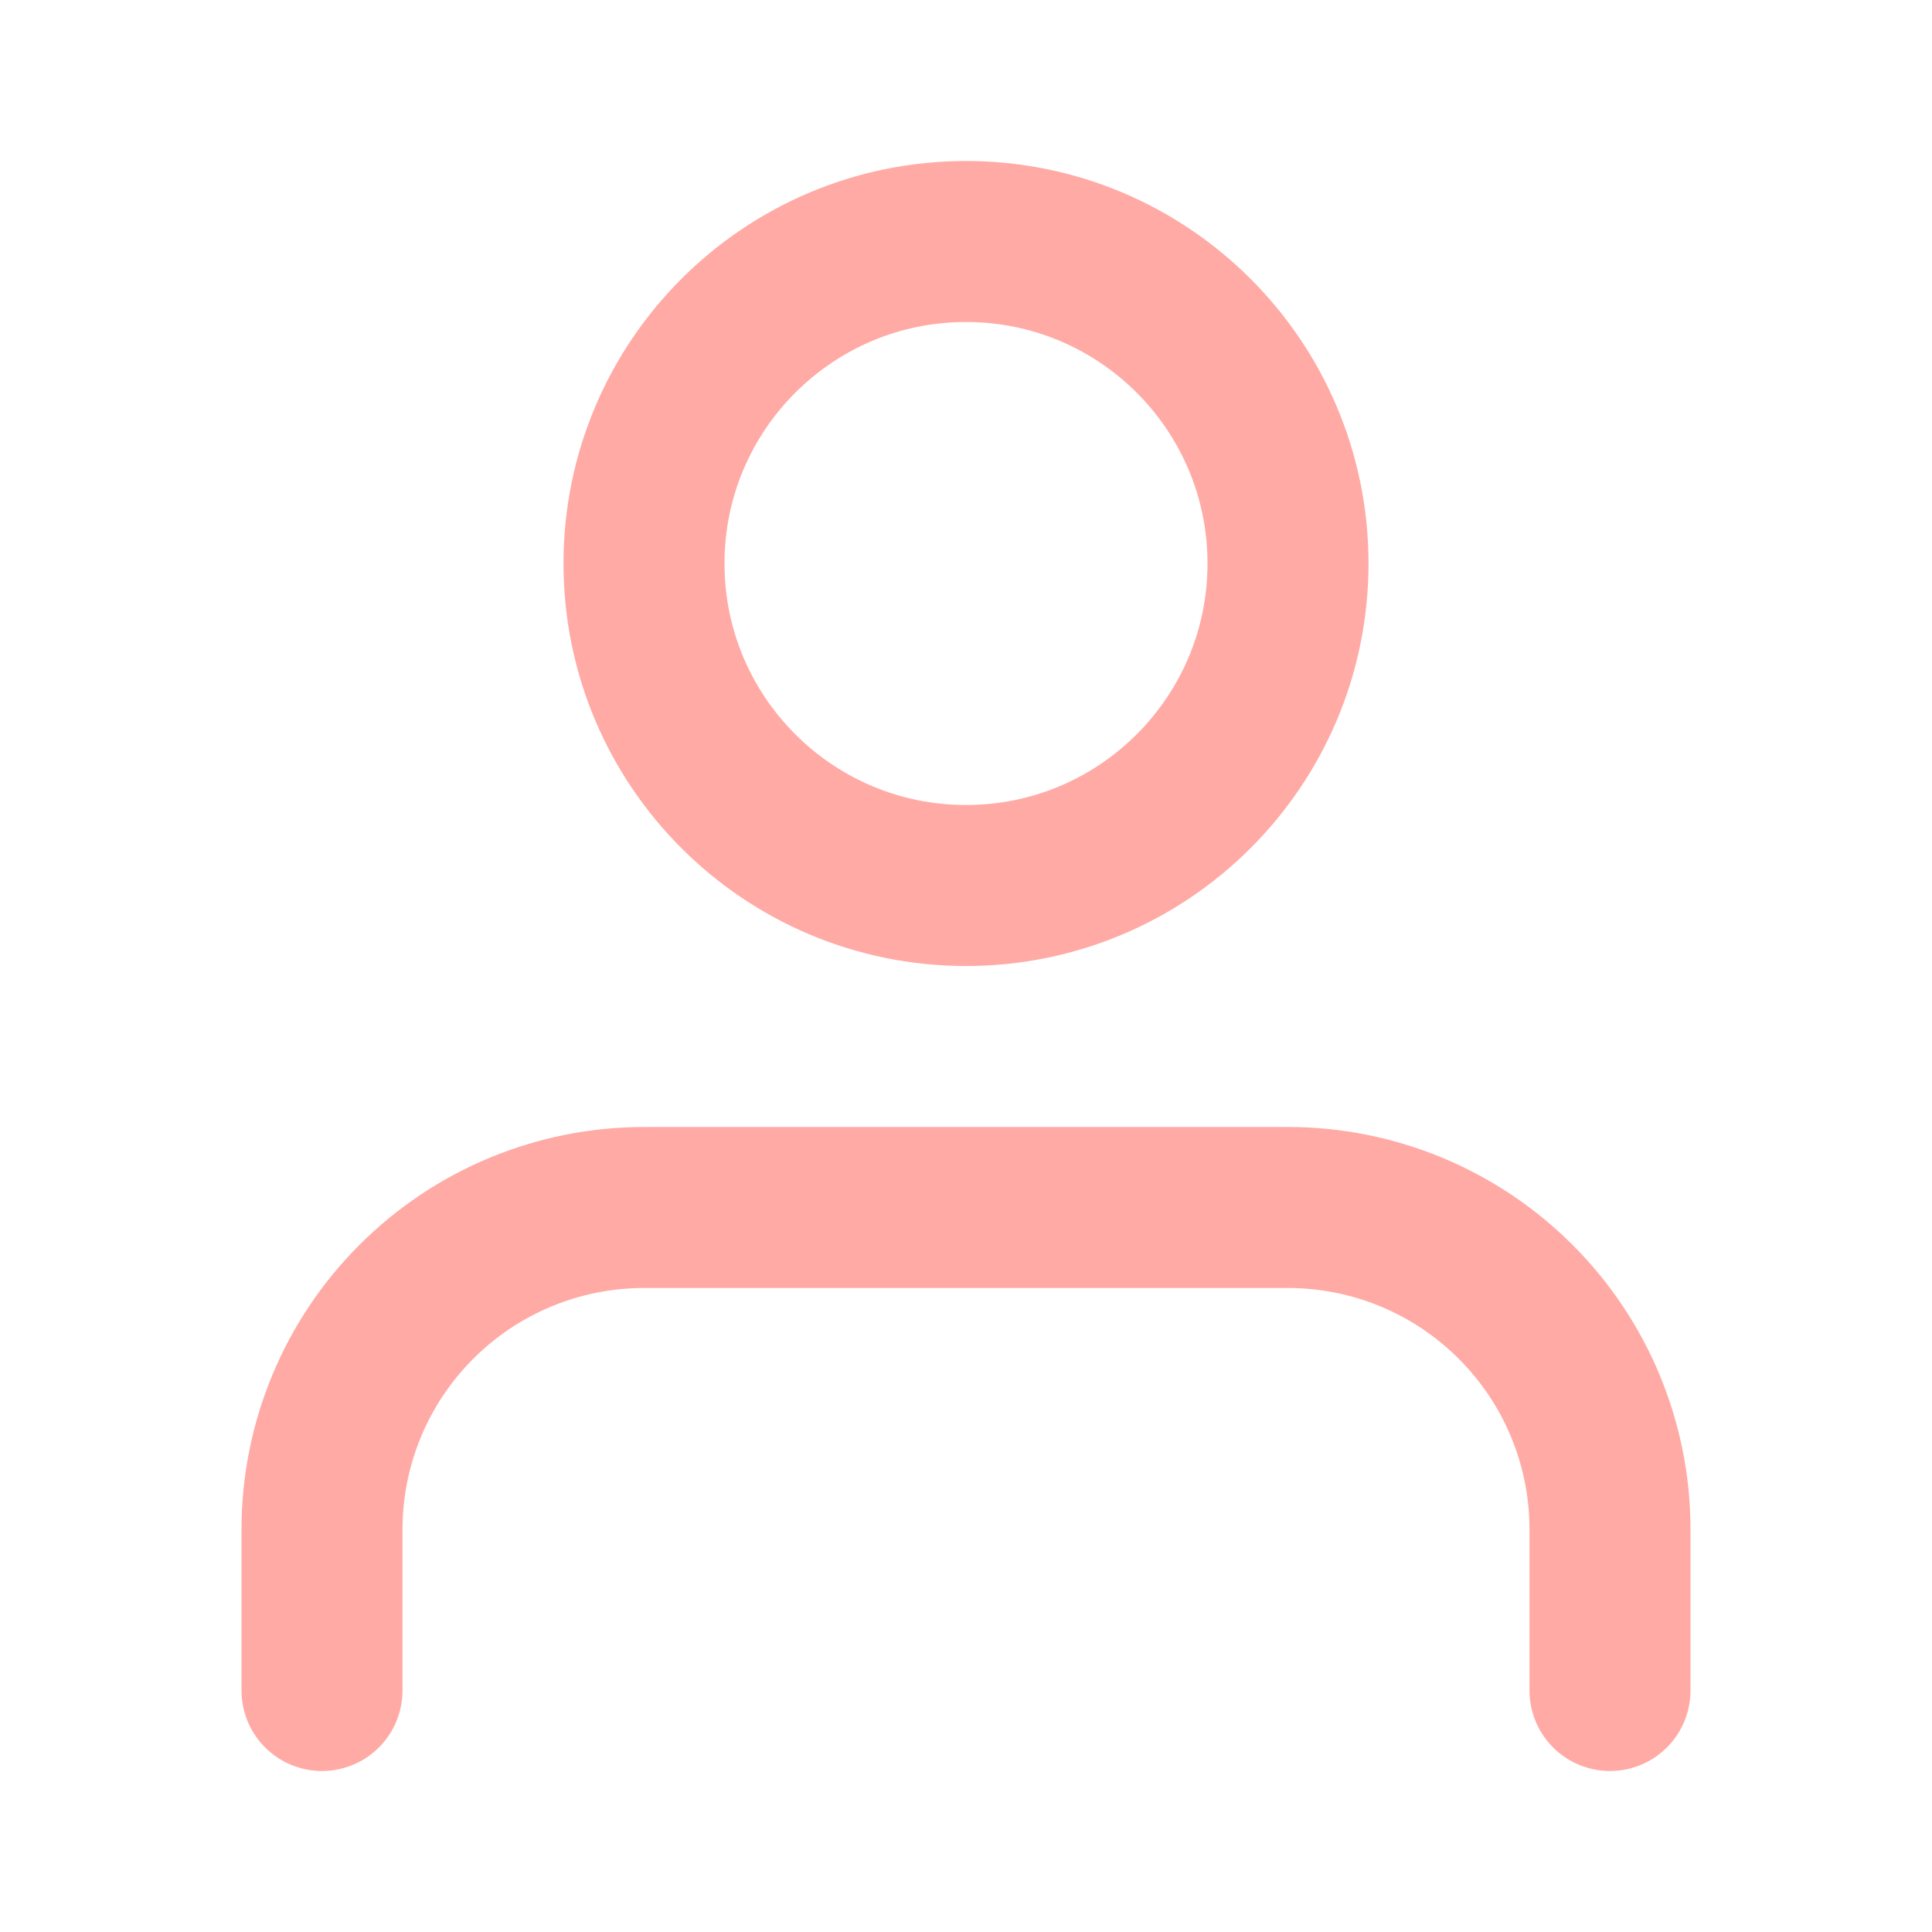
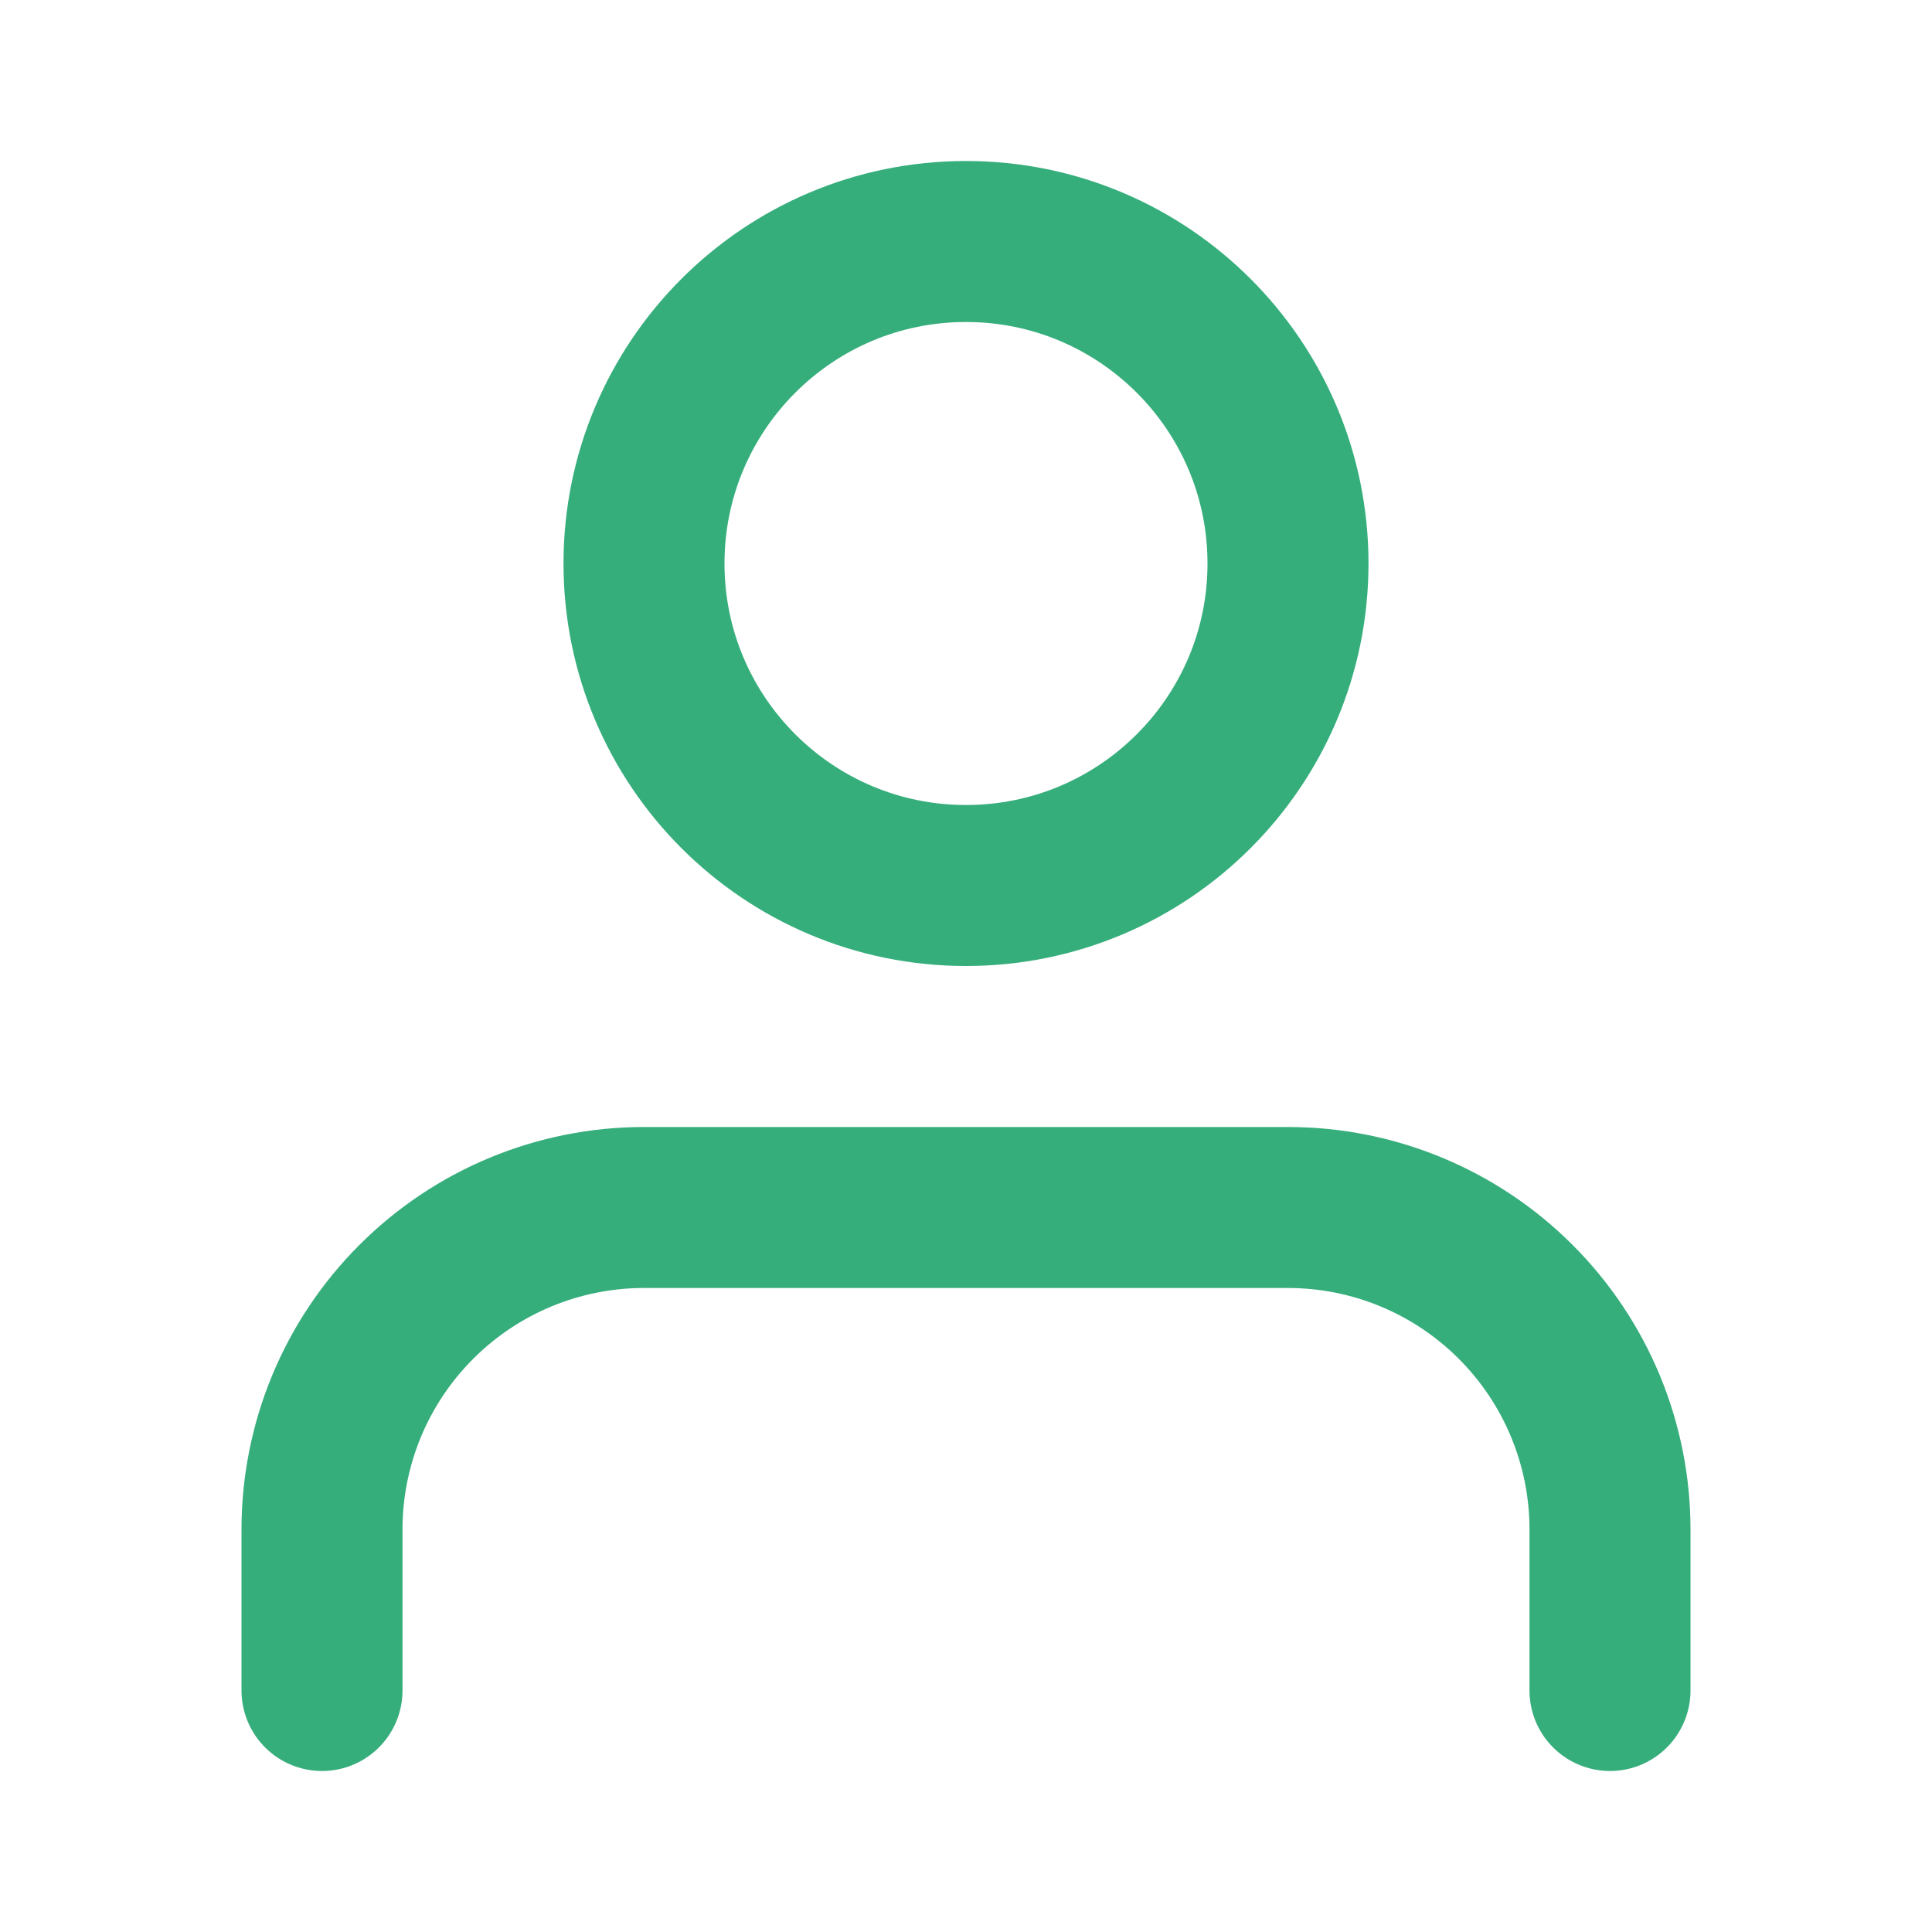
<svg xmlns="http://www.w3.org/2000/svg" width="24" height="24" viewBox="0 0 24 24" fill="none">
-   <path d="M20 21V19C20 17.939 19.579 16.922 18.828 16.172C18.078 15.421 17.061 15 16 15H8C6.939 15 5.922 15.421 5.172 16.172C4.421 16.922 4 17.939 4 19V21" stroke="#FFAAA5" stroke-width="2" stroke-linecap="round" stroke-linejoin="round" />
-   <path d="M12 11C14.209 11 16 9.209 16 7C16 4.791 14.209 3 12 3C9.791 3 8 4.791 8 7C8 9.209 9.791 11 12 11Z" stroke="#FFAAA5" stroke-width="2" stroke-linecap="round" stroke-linejoin="round" />
+   <path d="M20 21V19C20 17.939 19.579 16.922 18.828 16.172C18.078 15.421 17.061 15 16 15H8C6.939 15 5.922 15.421 5.172 16.172C4.421 16.922 4 17.939 4 19V21" stroke="#36AE7C" stroke-width="2" stroke-linecap="round" stroke-linejoin="round" />
+   <path d="M12 11C14.209 11 16 9.209 16 7C16 4.791 14.209 3 12 3C9.791 3 8 4.791 8 7C8 9.209 9.791 11 12 11Z" stroke="#36AE7C" stroke-width="2" stroke-linecap="round" stroke-linejoin="round" />
</svg>
